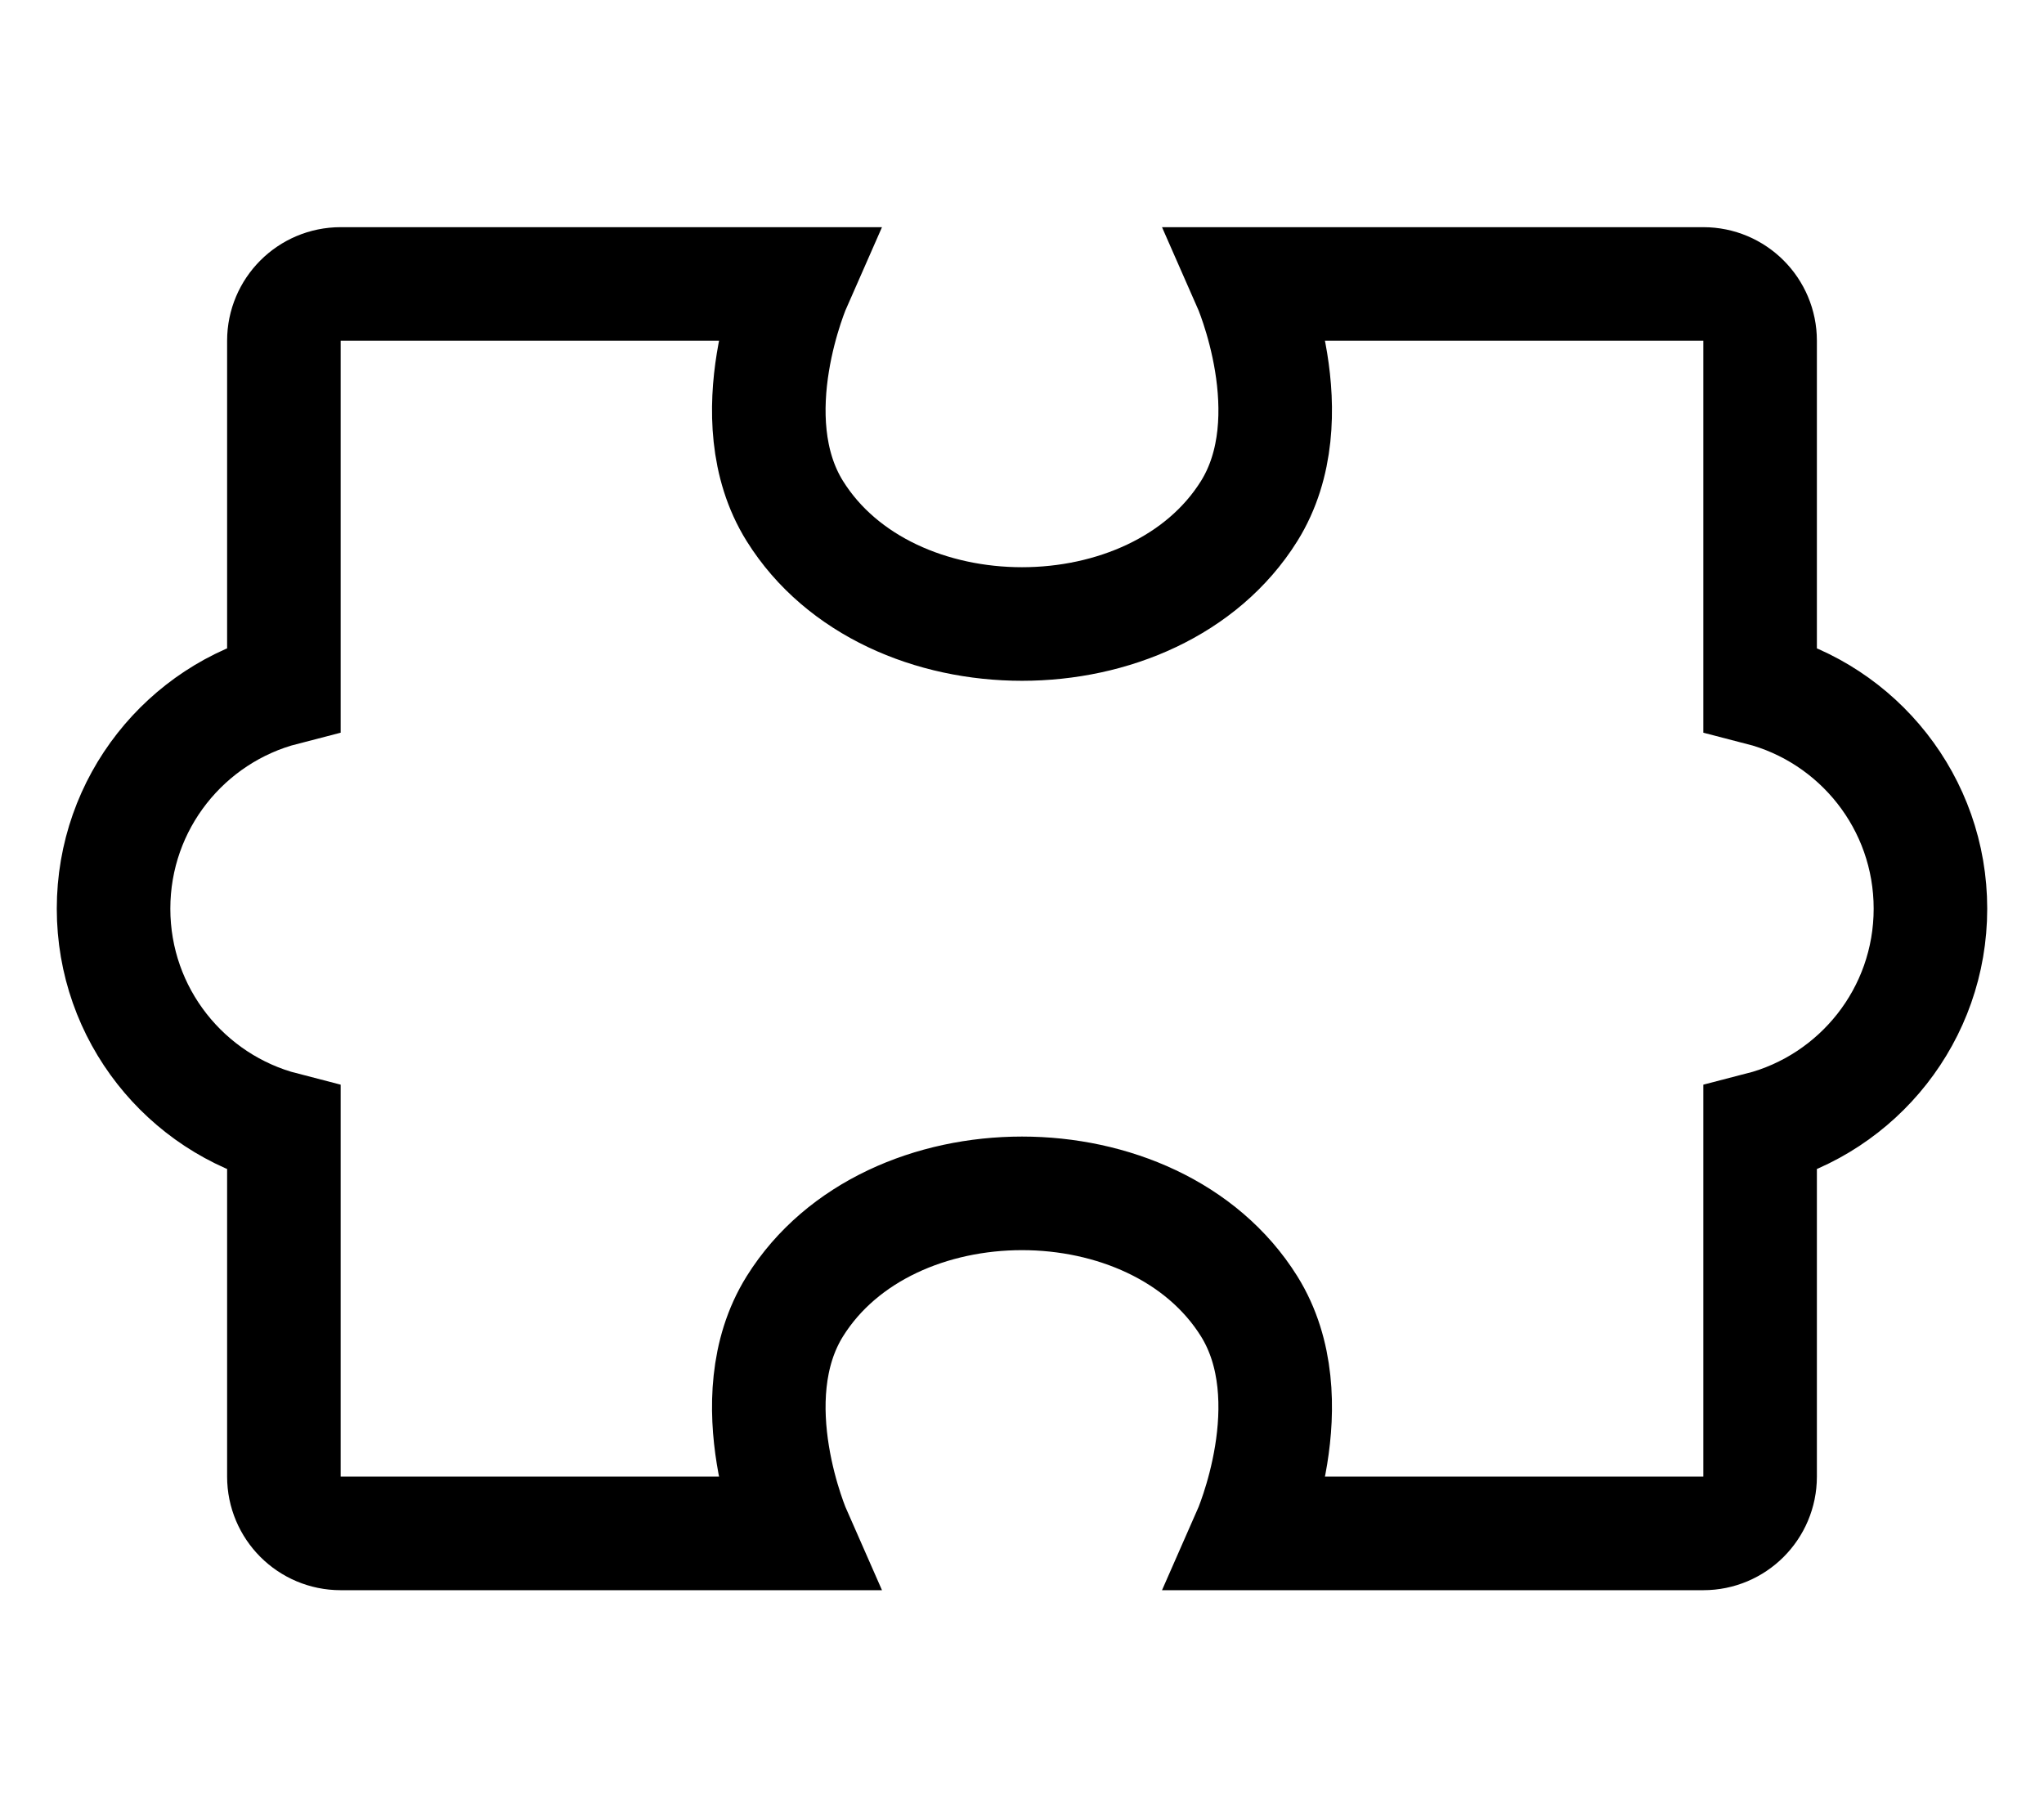
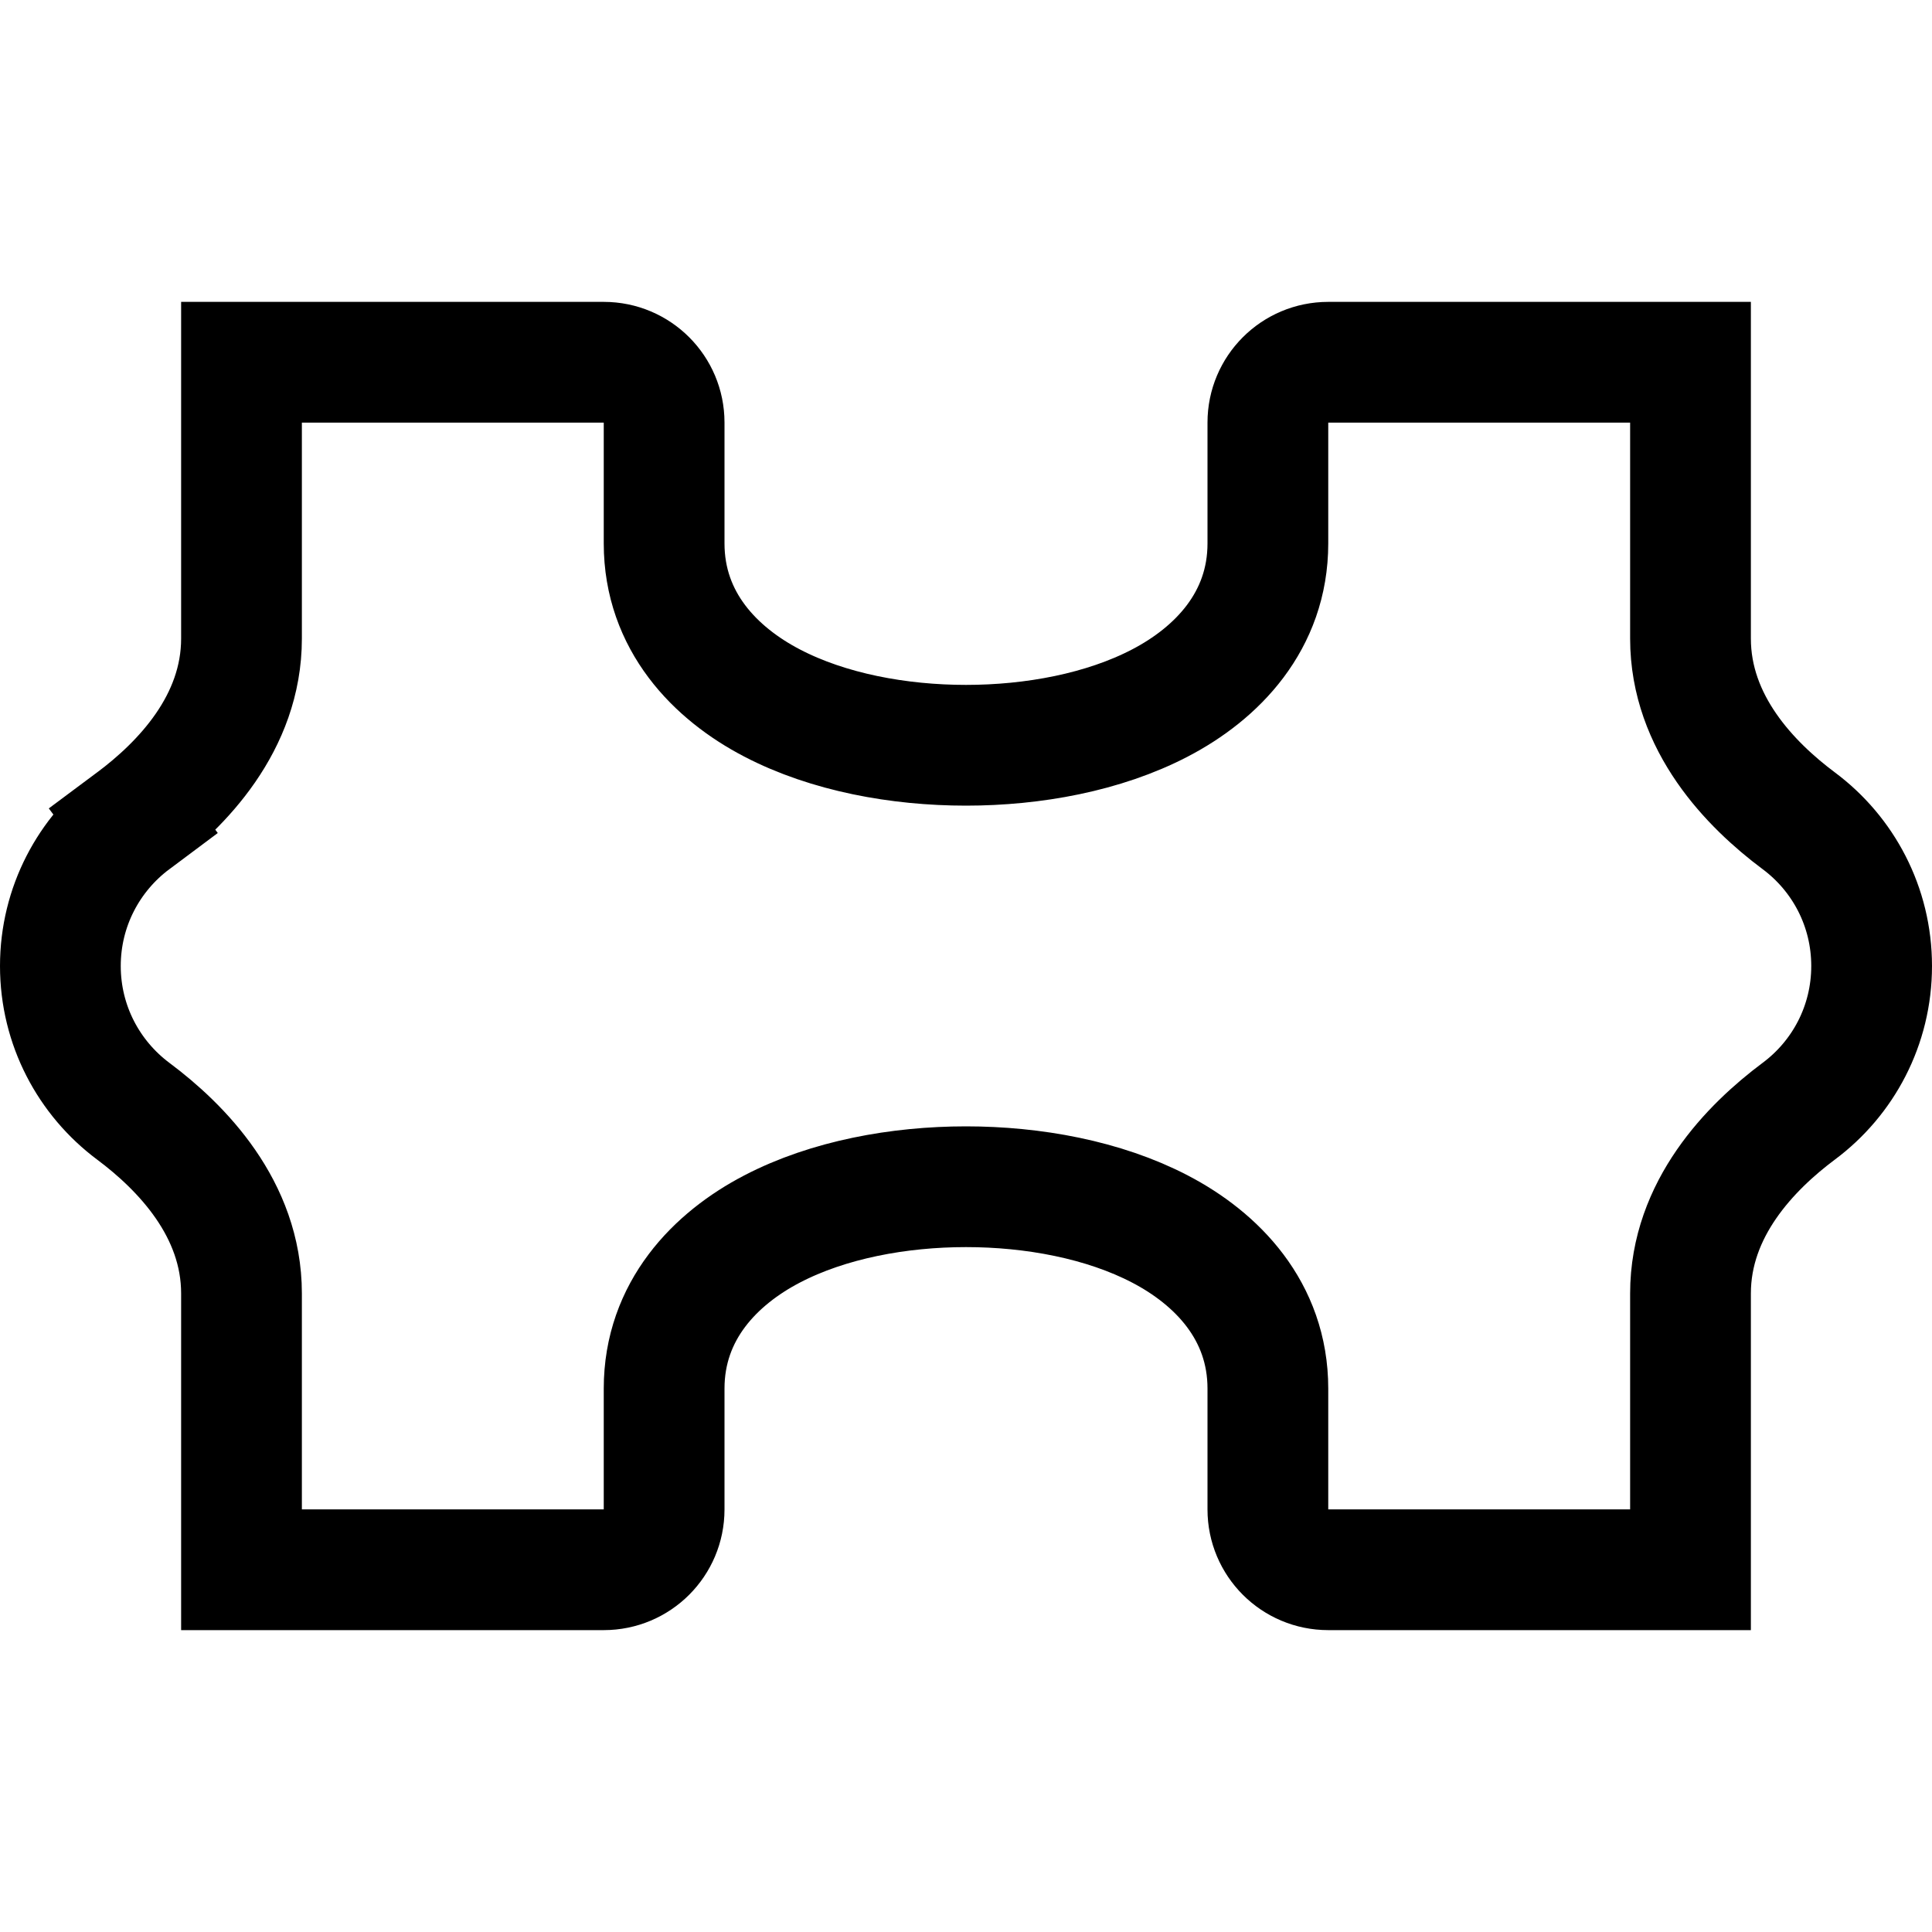
- <svg xmlns="http://www.w3.org/2000/svg" width="18" height="16" viewBox="0 0 18 16" fill="none">
-   <path d="M7 13.5H3C2.724 13.5 2.5 13.276 2.5 13V9.937C1.637 9.715 1 8.932 1 8C1 7.068 1.637 6.285 2.5 6.063V3C2.5 2.724 2.724 2.5 3 2.5H7C7 2.5 6.483 3.672 7 4.5C7.828 5.825 10.172 5.825 11 4.5C11.517 3.672 11 2.5 11 2.5H15C15.276 2.5 15.5 2.724 15.5 3V6.063C16.363 6.285 17 7.068 17 8C17 8.932 16.363 9.715 15.5 9.937V13C15.5 13.276 15.276 13.5 15 13.5H11C11 13.5 11.517 12.328 11 11.5C10.172 10.175 7.828 10.175 7 11.5C6.483 12.328 7 13.5 7 13.5Z" stroke="black" />
+ <svg xmlns="http://www.w3.org/2000/svg" width="16" height="16" viewBox="0 0 16 16" fill="none">
+   <path d="M5.5 12.501C5.5 12.776 5.277 13 5 13H2V10.712C2 10.01 1.503 9.501 1.104 9.203C0.737 8.929 0.5 8.492 0.5 8C0.5 7.508 0.737 7.071 1.104 6.797L0.805 6.396L1.104 6.797C1.503 6.499 2 5.99 2 5.288V3H5C5.277 3 5.5 3.224 5.5 3.499V3.501V3.503V3.504V3.506V3.507V3.509V3.51V3.512V3.514V3.515V3.517V3.518V3.52V3.522V3.523V3.525V3.526V3.528V3.529V3.531V3.533V3.534V3.536V3.537V3.539V3.541V3.542V3.544V3.546V3.547V3.549V3.55V3.552V3.554V3.555V3.557V3.558V3.56V3.562V3.563V3.565V3.567V3.568V3.57V3.572V3.573V3.575V3.576V3.578V3.58V3.581V3.583V3.585V3.586V3.588V3.59V3.591V3.593V3.595V3.596V3.598V3.6V3.601V3.603V3.605V3.606V3.608V3.61V3.611V3.613V3.615V3.616V3.618V3.62V3.621V3.623V3.625V3.626V3.628V3.63V3.631V3.633V3.635V3.636V3.638V3.64V3.641V3.643V3.645V3.647V3.648V3.65V3.652V3.653V3.655V3.657V3.659V3.66V3.662V3.664V3.665V3.667V3.669V3.671V3.672V3.674V3.676V3.677V3.679V3.681V3.683V3.684V3.686V3.688V3.69V3.691V3.693V3.695V3.696V3.698V3.7V3.702V3.703V3.705V3.707V3.709V3.711V3.712V3.714V3.716V3.718V3.719V3.721V3.723V3.725V3.726V3.728V3.73V3.732V3.733V3.735V3.737V3.739V3.741V3.742V3.744V3.746V3.748V3.749V3.751V3.753V3.755V3.757V3.758V3.76V3.762V3.764V3.766V3.767V3.769V3.771V3.773V3.775V3.776V3.778V3.78V3.782V3.784V3.786V3.787V3.789V3.791V3.793V3.795V3.796V3.798V3.8V3.802V3.804V3.806V3.807V3.809V3.811V3.813V3.815V3.817V3.818V3.82V3.822V3.824V3.826V3.828V3.83V3.831V3.833V3.835V3.837V3.839V3.841V3.843V3.844V3.846V3.848V3.85V3.852V3.854V3.856V3.858V3.859V3.861V3.863V3.865V3.867V3.869V3.871V3.873V3.874V3.876V3.878V3.88V3.882V3.884V3.886V3.888V3.89V3.892V3.893V3.895V3.897V3.899V3.901V3.903V3.905V3.907V3.909V3.911V3.913V3.915V3.916V3.918V3.92V3.922V3.924V3.926V3.928V3.93V3.932V3.934V3.936V3.938V3.94V3.942V3.944V3.945V3.947V3.949V3.951V3.953V3.955V3.957V3.959V3.961V3.963V3.965V3.967V3.969V3.971V3.973V3.975V3.977V3.979V3.981V3.983V3.985V3.987V3.989V3.991V3.993V3.995V3.997V3.999V4.001V4.003V4.005V4.007V4.009V4.011V4.013V4.015V4.017V4.019V4.021V4.023V4.025V4.027V4.029V4.031V4.033V4.035V4.037V4.039V4.041V4.043V4.045V4.047V4.049V4.051V4.053V4.055V4.057V4.059V4.061V4.063V4.065V4.067V4.069V4.071V4.073V4.075V4.077V4.079V4.081V4.083V4.086V4.088V4.09V4.092V4.094V4.096V4.098V4.1V4.102V4.104V4.106V4.108V4.11V4.112V4.114V4.117V4.119V4.121V4.123V4.125V4.127V4.129V4.131V4.133V4.135V4.137V4.139V4.142V4.144V4.146V4.148V4.15V4.152V4.154V4.156V4.158V4.161V4.163V4.165V4.167V4.169V4.171V4.173V4.175V4.177V4.18V4.182V4.184V4.186V4.188V4.19V4.192V4.195V4.197V4.199V4.201V4.203V4.205V4.207V4.21V4.212V4.214V4.216V4.218V4.22V4.222V4.225V4.227V4.229V4.231V4.233V4.235V4.238V4.24V4.242V4.244V4.246V4.248V4.251V4.253V4.255V4.257V4.259V4.262V4.264V4.266V4.268V4.27V4.272V4.275V4.277V4.279V4.281V4.283V4.286V4.288V4.29V4.292V4.295V4.297V4.299V4.301V4.303V4.306V4.308V4.31V4.312V4.314V4.317V4.319V4.321V4.323V4.326V4.328V4.33V4.332V4.335V4.337V4.339V4.341V4.344V4.346V4.348V4.35V4.353V4.355V4.357V4.359V4.362V4.364V4.366V4.368V4.371V4.373V4.375V4.377V4.38V4.382V4.384V4.386V4.389V4.391V4.393V4.396V4.398V4.4V4.402V4.405V4.407V4.409V4.412V4.414V4.416V4.419V4.421V4.423V4.425V4.428V4.43V4.432V4.435V4.437V4.439V4.442V4.444V4.446V4.449V4.451V4.453V4.456V4.458V4.46V4.463V4.465V4.467V4.47V4.472V4.474V4.477V4.479V4.481V4.484V4.486V4.488V4.491V4.493V4.495V4.498V4.5C5.5 5.146 5.925 5.578 6.394 5.822C6.86 6.065 7.445 6.172 8 6.172C8.555 6.172 9.14 6.065 9.606 5.822C10.075 5.578 10.5 5.146 10.5 4.5V4.498V4.495V4.493V4.491V4.488V4.486V4.484V4.481V4.479V4.477V4.474V4.472V4.47V4.467V4.465V4.463V4.46V4.458V4.456V4.453V4.451V4.449V4.446V4.444V4.442V4.439V4.437V4.435V4.432V4.43V4.428V4.425V4.423V4.421V4.419V4.416V4.414V4.412V4.409V4.407V4.405V4.402V4.4V4.398V4.396V4.393V4.391V4.389V4.386V4.384V4.382V4.38V4.377V4.375V4.373V4.371V4.368V4.366V4.364V4.362V4.359V4.357V4.355V4.353V4.35V4.348V4.346V4.344V4.341V4.339V4.337V4.335V4.332V4.33V4.328V4.326V4.323V4.321V4.319V4.317V4.314V4.312V4.31V4.308V4.306V4.303V4.301V4.299V4.297V4.295V4.292V4.29V4.288V4.286V4.283V4.281V4.279V4.277V4.275V4.272V4.27V4.268V4.266V4.264V4.262V4.259V4.257V4.255V4.253V4.251V4.248V4.246V4.244V4.242V4.24V4.238V4.235V4.233V4.231V4.229V4.227V4.225V4.222V4.22V4.218V4.216V4.214V4.212V4.21V4.207V4.205V4.203V4.201V4.199V4.197V4.195V4.192V4.19V4.188V4.186V4.184V4.182V4.18V4.177V4.175V4.173V4.171V4.169V4.167V4.165V4.163V4.161V4.158V4.156V4.154V4.152V4.15V4.148V4.146V4.144V4.142V4.139V4.137V4.135V4.133V4.131V4.129V4.127V4.125V4.123V4.121V4.119V4.117V4.114V4.112V4.11V4.108V4.106V4.104V4.102V4.1V4.098V4.096V4.094V4.092V4.09V4.088V4.086V4.083V4.081V4.079V4.077V4.075V4.073V4.071V4.069V4.067V4.065V4.063V4.061V4.059V4.057V4.055V4.053V4.051V4.049V4.047V4.045V4.043V4.041V4.039V4.037V4.035V4.033V4.031V4.029V4.027V4.025V4.023V4.021V4.019V4.017V4.015V4.013V4.011V4.009V4.007V4.005V4.003V4.001V3.999V3.997V3.995V3.993V3.991V3.989V3.987V3.985V3.983V3.981V3.979V3.977V3.975V3.973V3.971V3.969V3.967V3.965V3.963V3.961V3.959V3.957V3.955V3.953V3.951V3.949V3.947V3.945V3.944V3.942V3.94V3.938V3.936V3.934V3.932V3.93V3.928V3.926V3.924V3.922V3.92V3.918V3.916V3.915V3.913V3.911V3.909V3.907V3.905V3.903V3.901V3.899V3.897V3.895V3.893V3.892V3.89V3.888V3.886V3.884V3.882V3.88V3.878V3.876V3.874V3.873V3.871V3.869V3.867V3.865V3.863V3.861V3.859V3.858V3.856V3.854V3.852V3.85V3.848V3.846V3.844V3.843V3.841V3.839V3.837V3.835V3.833V3.831V3.83V3.828V3.826V3.824V3.822V3.82V3.818V3.817V3.815V3.813V3.811V3.809V3.807V3.806V3.804V3.802V3.8V3.798V3.796V3.795V3.793V3.791V3.789V3.787V3.786V3.784V3.782V3.78V3.778V3.776V3.775V3.773V3.771V3.769V3.767V3.766V3.764V3.762V3.76V3.758V3.757V3.755V3.753V3.751V3.749V3.748V3.746V3.744V3.742V3.741V3.739V3.737V3.735V3.733V3.732V3.73V3.728V3.726V3.725V3.723V3.721V3.719V3.718V3.716V3.714V3.712V3.711V3.709V3.707V3.705V3.703V3.702V3.7V3.698V3.696V3.695V3.693V3.691V3.69V3.688V3.686V3.684V3.683V3.681V3.679V3.677V3.676V3.674V3.672V3.671V3.669V3.667V3.665V3.664V3.662V3.66V3.659V3.657V3.655V3.653V3.652V3.65V3.648V3.647V3.645V3.643V3.641V3.64V3.638V3.636V3.635V3.633V3.631V3.63V3.628V3.626V3.625V3.623V3.621V3.62V3.618V3.616V3.615V3.613V3.611V3.61V3.608V3.606V3.605V3.603V3.601V3.6V3.598V3.596V3.595V3.593V3.591V3.59V3.588V3.586V3.585V3.583V3.581V3.58V3.578V3.576V3.575V3.573V3.572V3.57V3.568V3.567V3.565V3.563V3.562V3.56V3.558V3.557V3.555V3.554V3.552V3.55V3.549V3.547V3.546V3.544V3.542V3.541V3.539V3.537V3.536V3.534V3.533V3.531V3.529V3.528V3.526V3.525V3.523V3.522V3.52V3.518V3.517V3.515V3.514V3.512V3.51V3.509V3.507V3.506V3.504V3.503V3.501V3.499C10.5 3.224 10.723 3 11 3H14V5.288C14 5.99 14.497 6.499 14.896 6.797C15.264 7.071 15.5 7.508 15.5 8C15.5 8.492 15.264 8.929 14.896 9.203C14.497 9.501 14 10.01 14 10.712V13H11C10.723 13 10.5 12.776 10.5 12.501V12.499V12.498V12.496V12.494V12.493V12.491V12.49V12.488V12.486V12.485V12.483V12.482V12.48V12.479V12.477V12.475V12.474V12.472V12.47V12.469V12.467V12.466V12.464V12.463V12.461V12.459V12.458V12.456V12.454V12.453V12.451V12.45V12.448V12.446V12.445V12.443V12.441V12.44V12.438V12.437V12.435V12.433V12.432V12.43V12.428V12.427V12.425V12.424V12.422V12.42V12.419V12.417V12.415V12.414V12.412V12.41V12.409V12.407V12.405V12.404V12.402V12.4V12.399V12.397V12.396V12.394V12.392V12.39V12.389V12.387V12.386V12.384V12.382V12.38V12.379V12.377V12.375V12.374V12.372V12.37V12.369V12.367V12.365V12.364V12.362V12.36V12.358V12.357V12.355V12.353V12.352V12.35V12.348V12.347V12.345V12.343V12.341V12.34V12.338V12.336V12.335V12.333V12.331V12.329V12.328V12.326V12.324V12.323V12.321V12.319V12.317V12.316V12.314V12.312V12.31V12.309V12.307V12.305V12.303V12.302V12.3V12.298V12.296V12.295V12.293V12.291V12.29V12.288V12.286V12.284V12.283V12.281V12.279V12.277V12.275V12.274V12.272V12.27V12.268V12.267V12.265V12.263V12.261V12.259V12.258V12.256V12.254V12.252V12.251V12.249V12.247V12.245V12.243V12.242V12.24V12.238V12.236V12.234V12.233V12.231V12.229V12.227V12.225V12.223V12.222V12.22V12.218V12.216V12.214V12.213V12.211V12.209V12.207V12.205V12.204V12.202V12.2V12.198V12.196V12.194V12.193V12.191V12.189V12.187V12.185V12.183V12.181V12.18V12.178V12.176V12.174V12.172V12.17V12.169V12.167V12.165V12.163V12.161V12.159V12.157V12.155V12.154V12.152V12.15V12.148V12.146V12.144V12.142V12.141V12.139V12.137V12.135V12.133V12.131V12.129V12.127V12.126V12.124V12.122V12.12V12.118V12.116V12.114V12.112V12.11V12.108V12.107V12.105V12.103V12.101V12.099V12.097V12.095V12.093V12.091V12.089V12.087V12.085V12.084V12.082V12.08V12.078V12.076V12.074V12.072V12.07V12.068V12.066V12.064V12.062V12.06V12.058V12.056V12.055V12.053V12.051V12.049V12.047V12.045V12.043V12.041V12.039V12.037V12.035V12.033V12.031V12.029V12.027V12.025V12.023V12.021V12.019V12.017V12.015V12.013V12.011V12.009V12.007V12.005V12.003V12.001V11.999V11.997V11.995V11.993V11.991V11.989V11.987V11.985V11.983V11.981V11.979V11.977V11.975V11.973V11.971V11.969V11.967V11.965V11.963V11.961V11.959V11.957V11.955V11.953V11.951V11.949V11.947V11.945V11.943V11.941V11.939V11.937V11.935V11.933V11.931V11.929V11.927V11.925V11.923V11.921V11.919V11.916V11.915V11.912V11.91V11.908V11.906V11.904V11.902V11.9V11.898V11.896V11.894V11.892V11.89V11.888V11.886V11.883V11.881V11.879V11.877V11.875V11.873V11.871V11.869V11.867V11.865V11.863V11.861V11.858V11.856V11.854V11.852V11.85V11.848V11.846V11.844V11.842V11.839V11.837V11.835V11.833V11.831V11.829V11.827V11.825V11.822V11.82V11.818V11.816V11.814V11.812V11.81V11.808V11.806V11.803V11.801V11.799V11.797V11.795V11.793V11.79V11.788V11.786V11.784V11.782V11.78V11.778V11.775V11.773V11.771V11.769V11.767V11.765V11.762V11.76V11.758V11.756V11.754V11.752V11.749V11.747V11.745V11.743V11.741V11.739V11.736V11.734V11.732V11.73V11.727V11.725V11.723V11.721V11.719V11.716V11.714V11.712V11.71V11.708V11.706V11.703V11.701V11.699V11.697V11.694V11.692V11.69V11.688V11.685V11.683V11.681V11.679V11.677V11.674V11.672V11.67V11.668V11.665V11.663V11.661V11.659V11.656V11.654V11.652V11.65V11.648V11.645V11.643V11.641V11.639V11.636V11.634V11.632V11.629V11.627V11.625V11.623V11.62V11.618V11.616V11.614V11.611V11.609V11.607V11.604V11.602V11.6V11.598V11.595V11.593V11.591V11.588V11.586V11.584V11.582V11.579V11.577V11.575V11.572V11.57V11.568V11.565V11.563V11.561V11.558V11.556V11.554V11.552V11.549V11.547V11.544V11.542V11.54V11.537V11.535V11.533V11.53V11.528V11.526V11.524V11.521V11.519V11.517V11.514V11.512V11.509V11.507V11.505V11.502V11.5C10.5 10.854 10.075 10.422 9.606 10.178C9.14 9.935 8.555 9.828 8 9.828C7.445 9.828 6.86 9.935 6.394 10.178C5.925 10.422 5.5 10.854 5.5 11.5V11.502V11.505V11.507V11.509V11.512V11.514V11.517V11.519V11.521V11.524V11.526V11.528V11.53V11.533V11.535V11.537V11.54V11.542V11.544V11.547V11.549V11.552V11.554V11.556V11.558V11.561V11.563V11.565V11.568V11.57V11.572V11.575V11.577V11.579V11.582V11.584V11.586V11.588V11.591V11.593V11.595V11.598V11.6V11.602V11.604V11.607V11.609V11.611V11.614V11.616V11.618V11.62V11.623V11.625V11.627V11.629V11.632V11.634V11.636V11.639V11.641V11.643V11.645V11.648V11.65V11.652V11.654V11.656V11.659V11.661V11.663V11.665V11.668V11.67V11.672V11.674V11.677V11.679V11.681V11.683V11.685V11.688V11.69V11.692V11.694V11.697V11.699V11.701V11.703V11.706V11.708V11.71V11.712V11.714V11.716V11.719V11.721V11.723V11.725V11.727V11.73V11.732V11.734V11.736V11.739V11.741V11.743V11.745V11.747V11.749V11.752V11.754V11.756V11.758V11.76V11.762V11.765V11.767V11.769V11.771V11.773V11.775V11.778V11.78V11.782V11.784V11.786V11.788V11.79V11.793V11.795V11.797V11.799V11.801V11.803V11.806V11.808V11.81V11.812V11.814V11.816V11.818V11.82V11.822V11.825V11.827V11.829V11.831V11.833V11.835V11.837V11.839V11.842V11.844V11.846V11.848V11.85V11.852V11.854V11.856V11.858V11.861V11.863V11.865V11.867V11.869V11.871V11.873V11.875V11.877V11.879V11.881V11.883V11.886V11.888V11.89V11.892V11.894V11.896V11.898V11.9V11.902V11.904V11.906V11.908V11.91V11.912V11.915V11.916V11.919V11.921V11.923V11.925V11.927V11.929V11.931V11.933V11.935V11.937V11.939V11.941V11.943V11.945V11.947V11.949V11.951V11.953V11.955V11.957V11.959V11.961V11.963V11.965V11.967V11.969V11.971V11.973V11.975V11.977V11.979V11.981V11.983V11.985V11.987V11.989V11.991V11.993V11.995V11.997V11.999V12.001V12.003V12.005V12.007V12.009V12.011V12.013V12.015V12.017V12.019V12.021V12.023V12.025V12.027V12.029V12.031V12.033V12.035V12.037V12.039V12.041V12.043V12.045V12.047V12.049V12.051V12.053V12.055V12.056V12.058V12.06V12.062V12.064V12.066V12.068V12.07V12.072V12.074V12.076V12.078V12.08V12.082V12.084V12.085V12.087V12.089V12.091V12.093V12.095V12.097V12.099V12.101V12.103V12.105V12.107V12.108V12.11V12.112V12.114V12.116V12.118V12.12V12.122V12.124V12.126V12.127V12.129V12.131V12.133V12.135V12.137V12.139V12.141V12.142V12.144V12.146V12.148V12.15V12.152V12.154V12.155V12.157V12.159V12.161V12.163V12.165V12.167V12.169V12.17V12.172V12.174V12.176V12.178V12.18V12.181V12.183V12.185V12.187V12.189V12.191V12.193V12.194V12.196V12.198V12.2V12.202V12.204V12.205V12.207V12.209V12.211V12.213V12.214V12.216V12.218V12.22V12.222V12.223V12.225V12.227V12.229V12.231V12.233V12.234V12.236V12.238V12.24V12.242V12.243V12.245V12.247V12.249V12.251V12.252V12.254V12.256V12.258V12.259V12.261V12.263V12.265V12.267V12.268V12.27V12.272V12.274V12.275V12.277V12.279V12.281V12.283V12.284V12.286V12.288V12.29V12.291V12.293V12.295V12.296V12.298V12.3V12.302V12.303V12.305V12.307V12.309V12.31V12.312V12.314V12.316V12.317V12.319V12.321V12.323V12.324V12.326V12.328V12.329V12.331V12.333V12.335V12.336V12.338V12.34V12.341V12.343V12.345V12.347V12.348V12.35V12.352V12.353V12.355V12.357V12.358V12.36V12.362V12.364V12.365V12.367V12.369V12.37V12.372V12.374V12.375V12.377V12.379V12.38V12.382V12.384V12.386V12.387V12.389V12.39V12.392V12.394V12.396V12.397V12.399V12.4V12.402V12.404V12.405V12.407V12.409V12.41V12.412V12.414V12.415V12.417V12.419V12.42V12.422V12.424V12.425V12.427V12.428V12.43V12.432V12.433V12.435V12.437V12.438V12.44V12.441V12.443V12.445V12.446V12.448V12.45V12.451V12.453V12.454V12.456V12.458V12.459V12.461V12.463V12.464V12.466V12.467V12.469V12.47V12.472V12.474V12.475V12.477V12.479V12.48V12.482V12.483V12.485V12.486V12.488V12.49V12.491V12.493V12.494V12.496V12.498V12.499V12.501Z" stroke="black" />
</svg>
